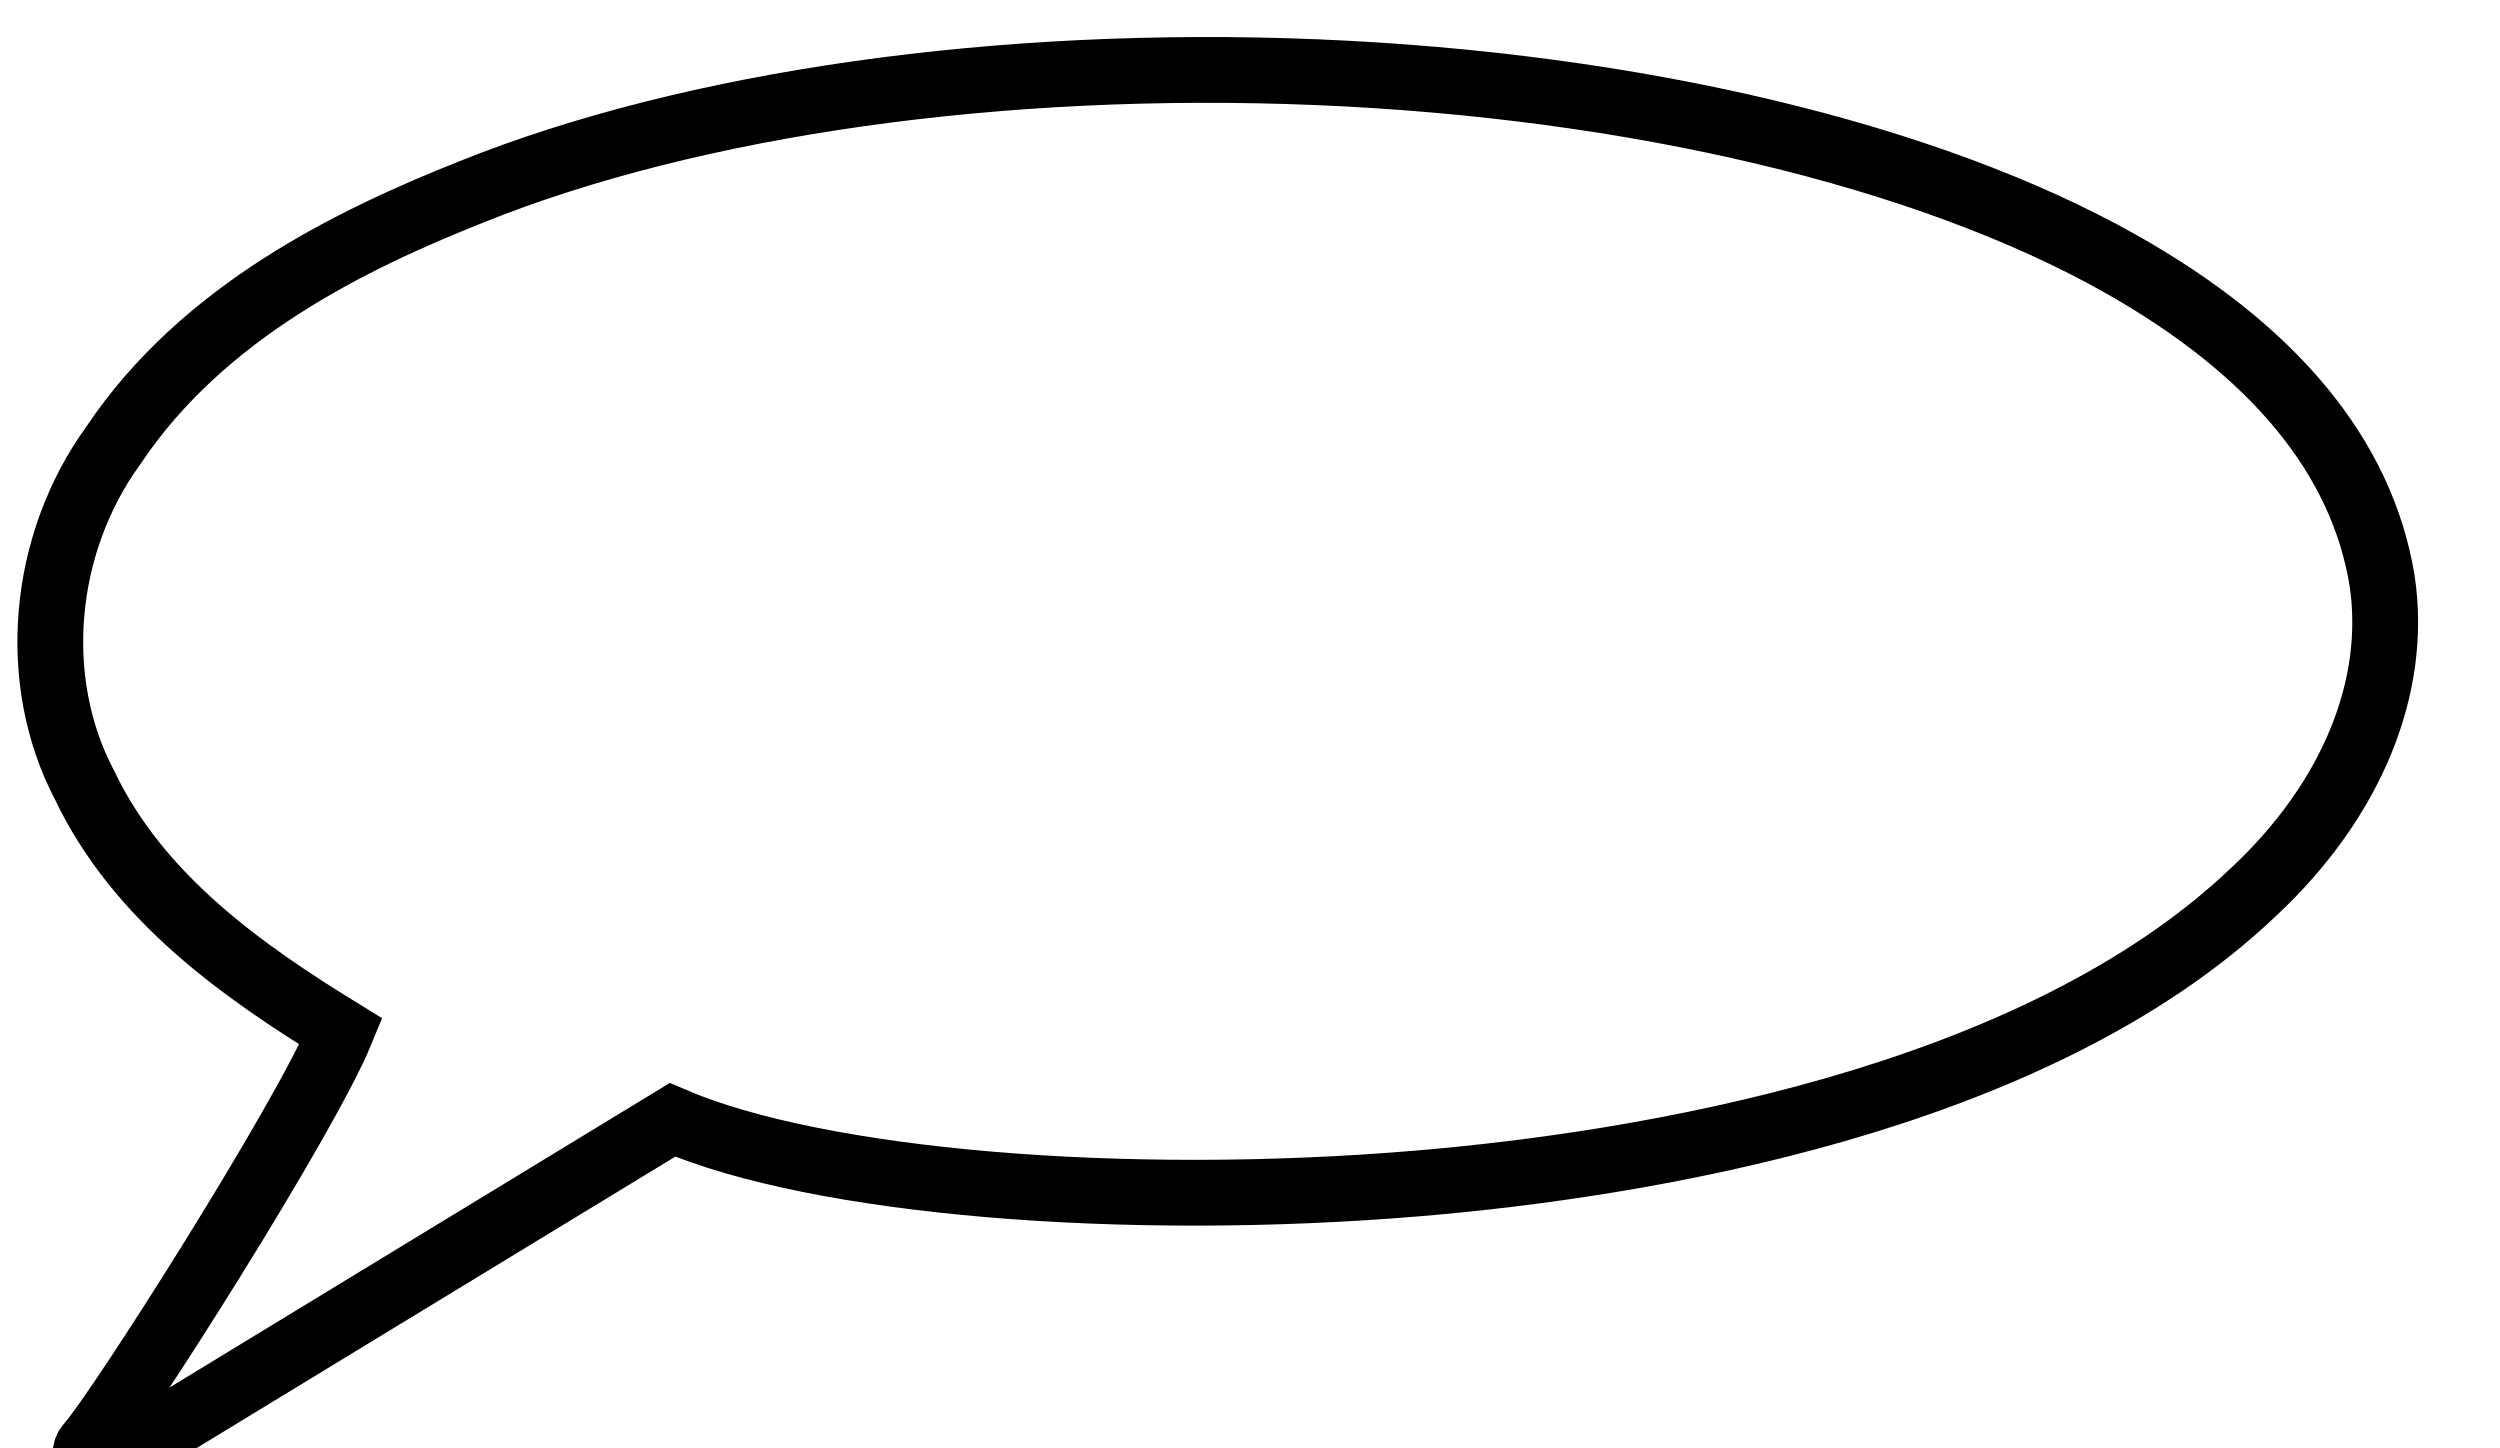
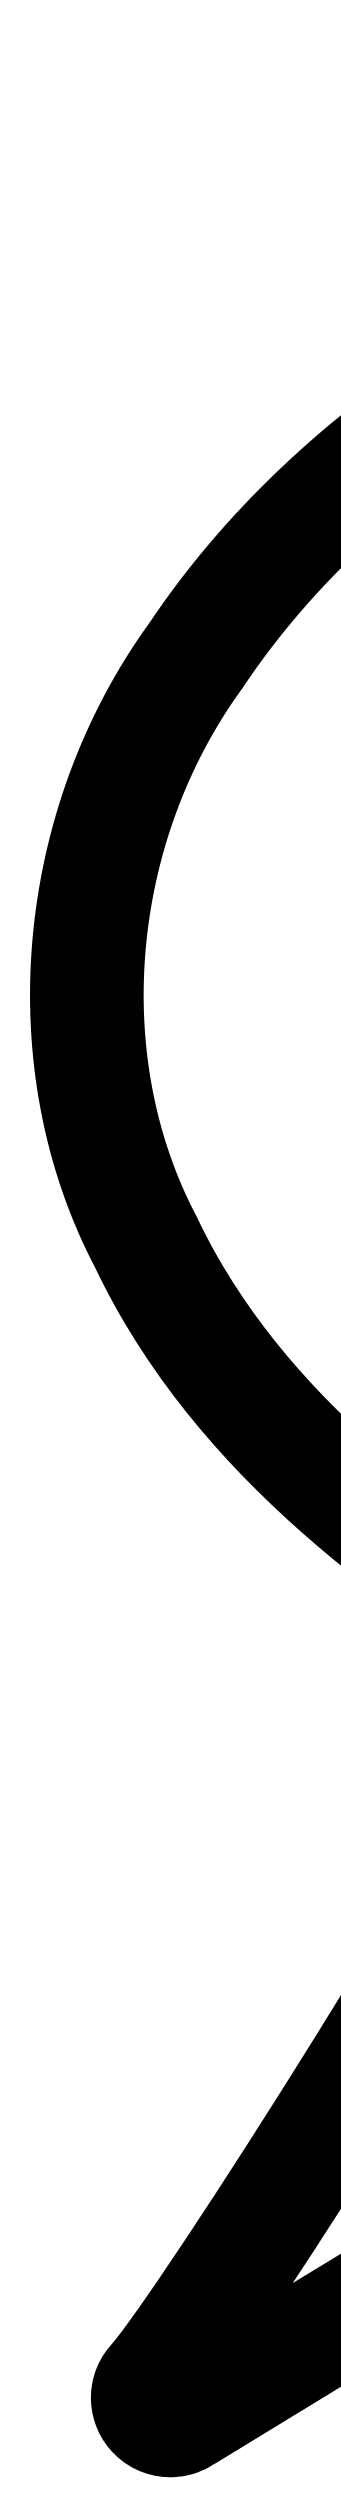
- <svg xmlns="http://www.w3.org/2000/svg" width="380" height="220">
-   <path d="M15,223c.39 0 .77-.11 1.11-.34 2-1.26 77.42-47.16 86.1-52.44 22.08 9.49 68.46 13.45 113.56 9.64 32.96-2.79 93.27-12.26 126.87-44.38 14.78-13.84 21.87-31.04 19.44-47.22-3.08-18.83-16.47-35.05-39.8-48.19-29.28-16.5-73.81-27.1-122.17-29.1-47.96-1.97-94.77 4.65-128.39 18.17-18.22 7.24-40.87 18.18-54.48 38.55-10.94 15.08-12.69 35.85-4.41 51.6 8.22 17.29 24.28 28.45 39.01 37.51-5.45 13.29-33.91 58-38.32 62.86-.71.77-.69 1.95.02 2.71.39.42.93.63 1.46.63Z" stroke="black" stroke-width="10" fill="none" />
+ <svg xmlns="http://www.w3.org/2000/svg" width="30" height="220">
+   <path d="M15,213c.39 0 .77-.11 1.11-.34 2-1.26 77.42-47.16 86.1-52.44 22.08 9.49 68.46 13.45 113.56 9.64 32.96-2.79 93.27-12.26 126.87-44.38 14.78-13.84 21.87-31.04 19.44-47.22-3.08-18.83-16.47-35.05-39.8-48.19-29.28-16.5-73.81-27.1-122.17-29.1-47.96-1.97-94.77 4.65-128.39 18.17-18.22 7.24-40.87 18.18-54.48 38.55-10.94 15.08-12.69 35.85-4.41 51.6 8.22 17.29 24.28 28.45 39.01 37.51-5.45 13.29-33.91 58-38.32 62.86-.71.77-.69 1.95.02 2.71.39.42.93.63 1.46.63Z" stroke="black" stroke-width="10" fill="none" />
</svg>
